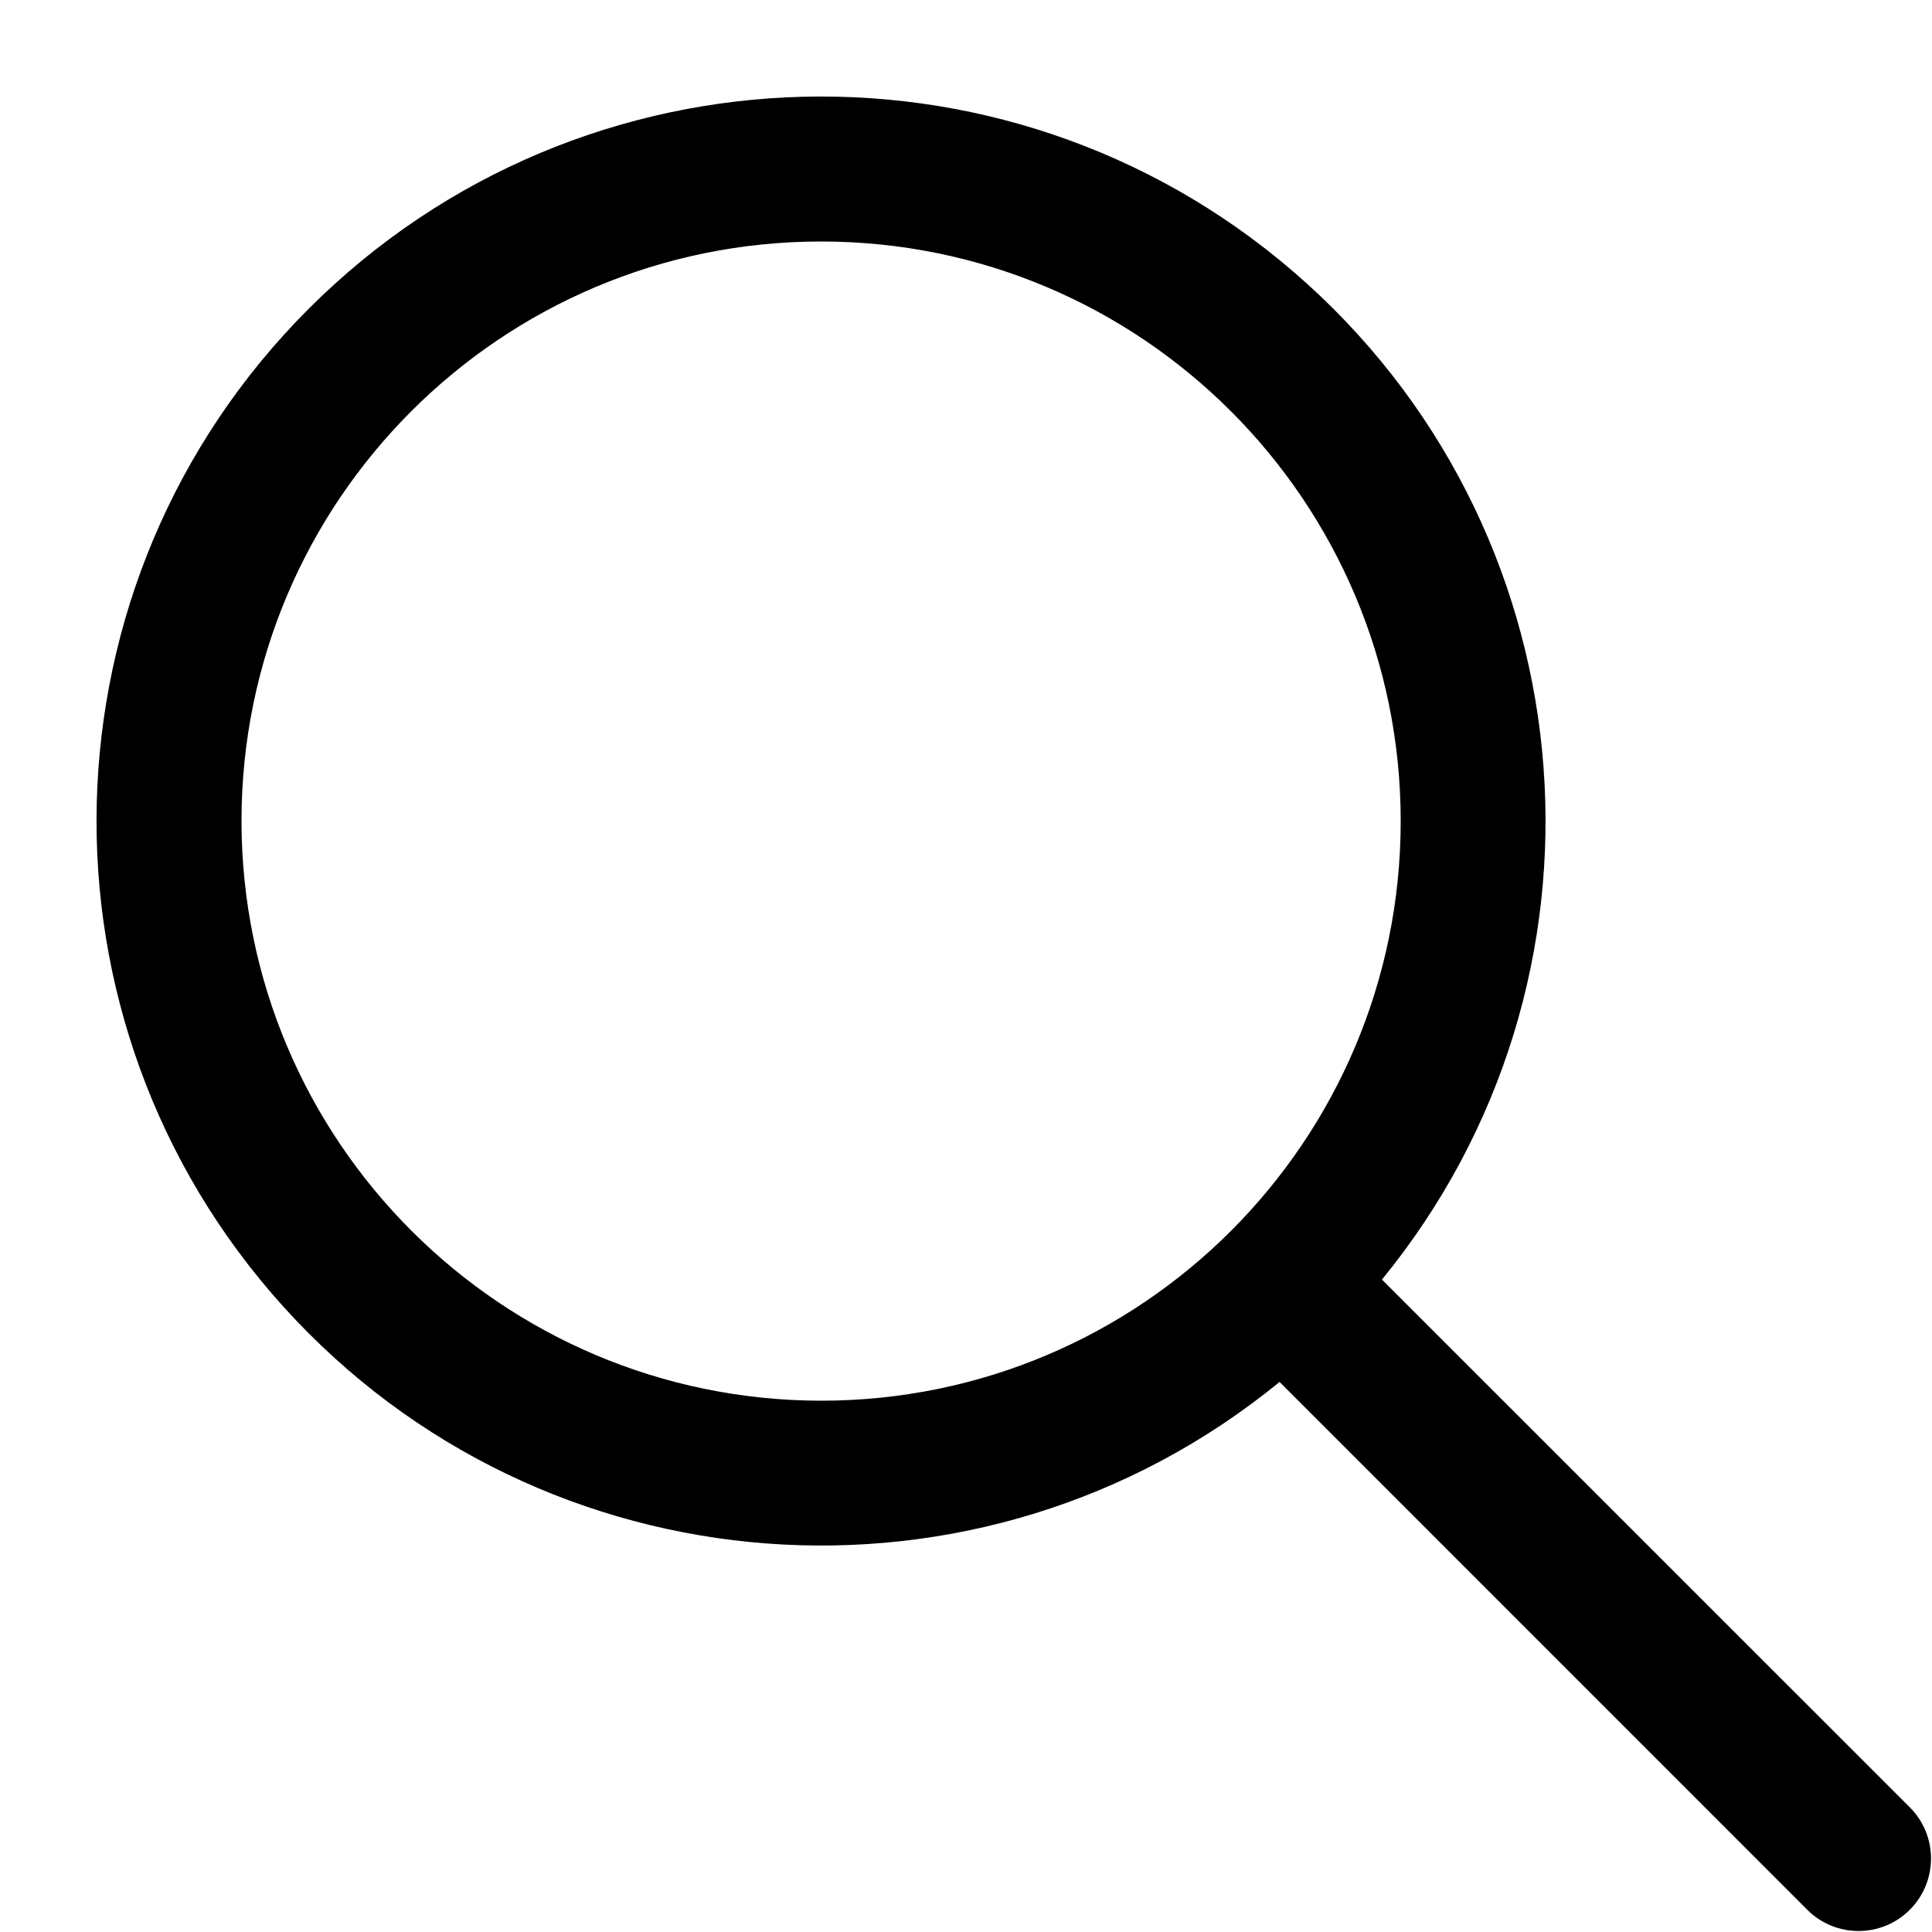
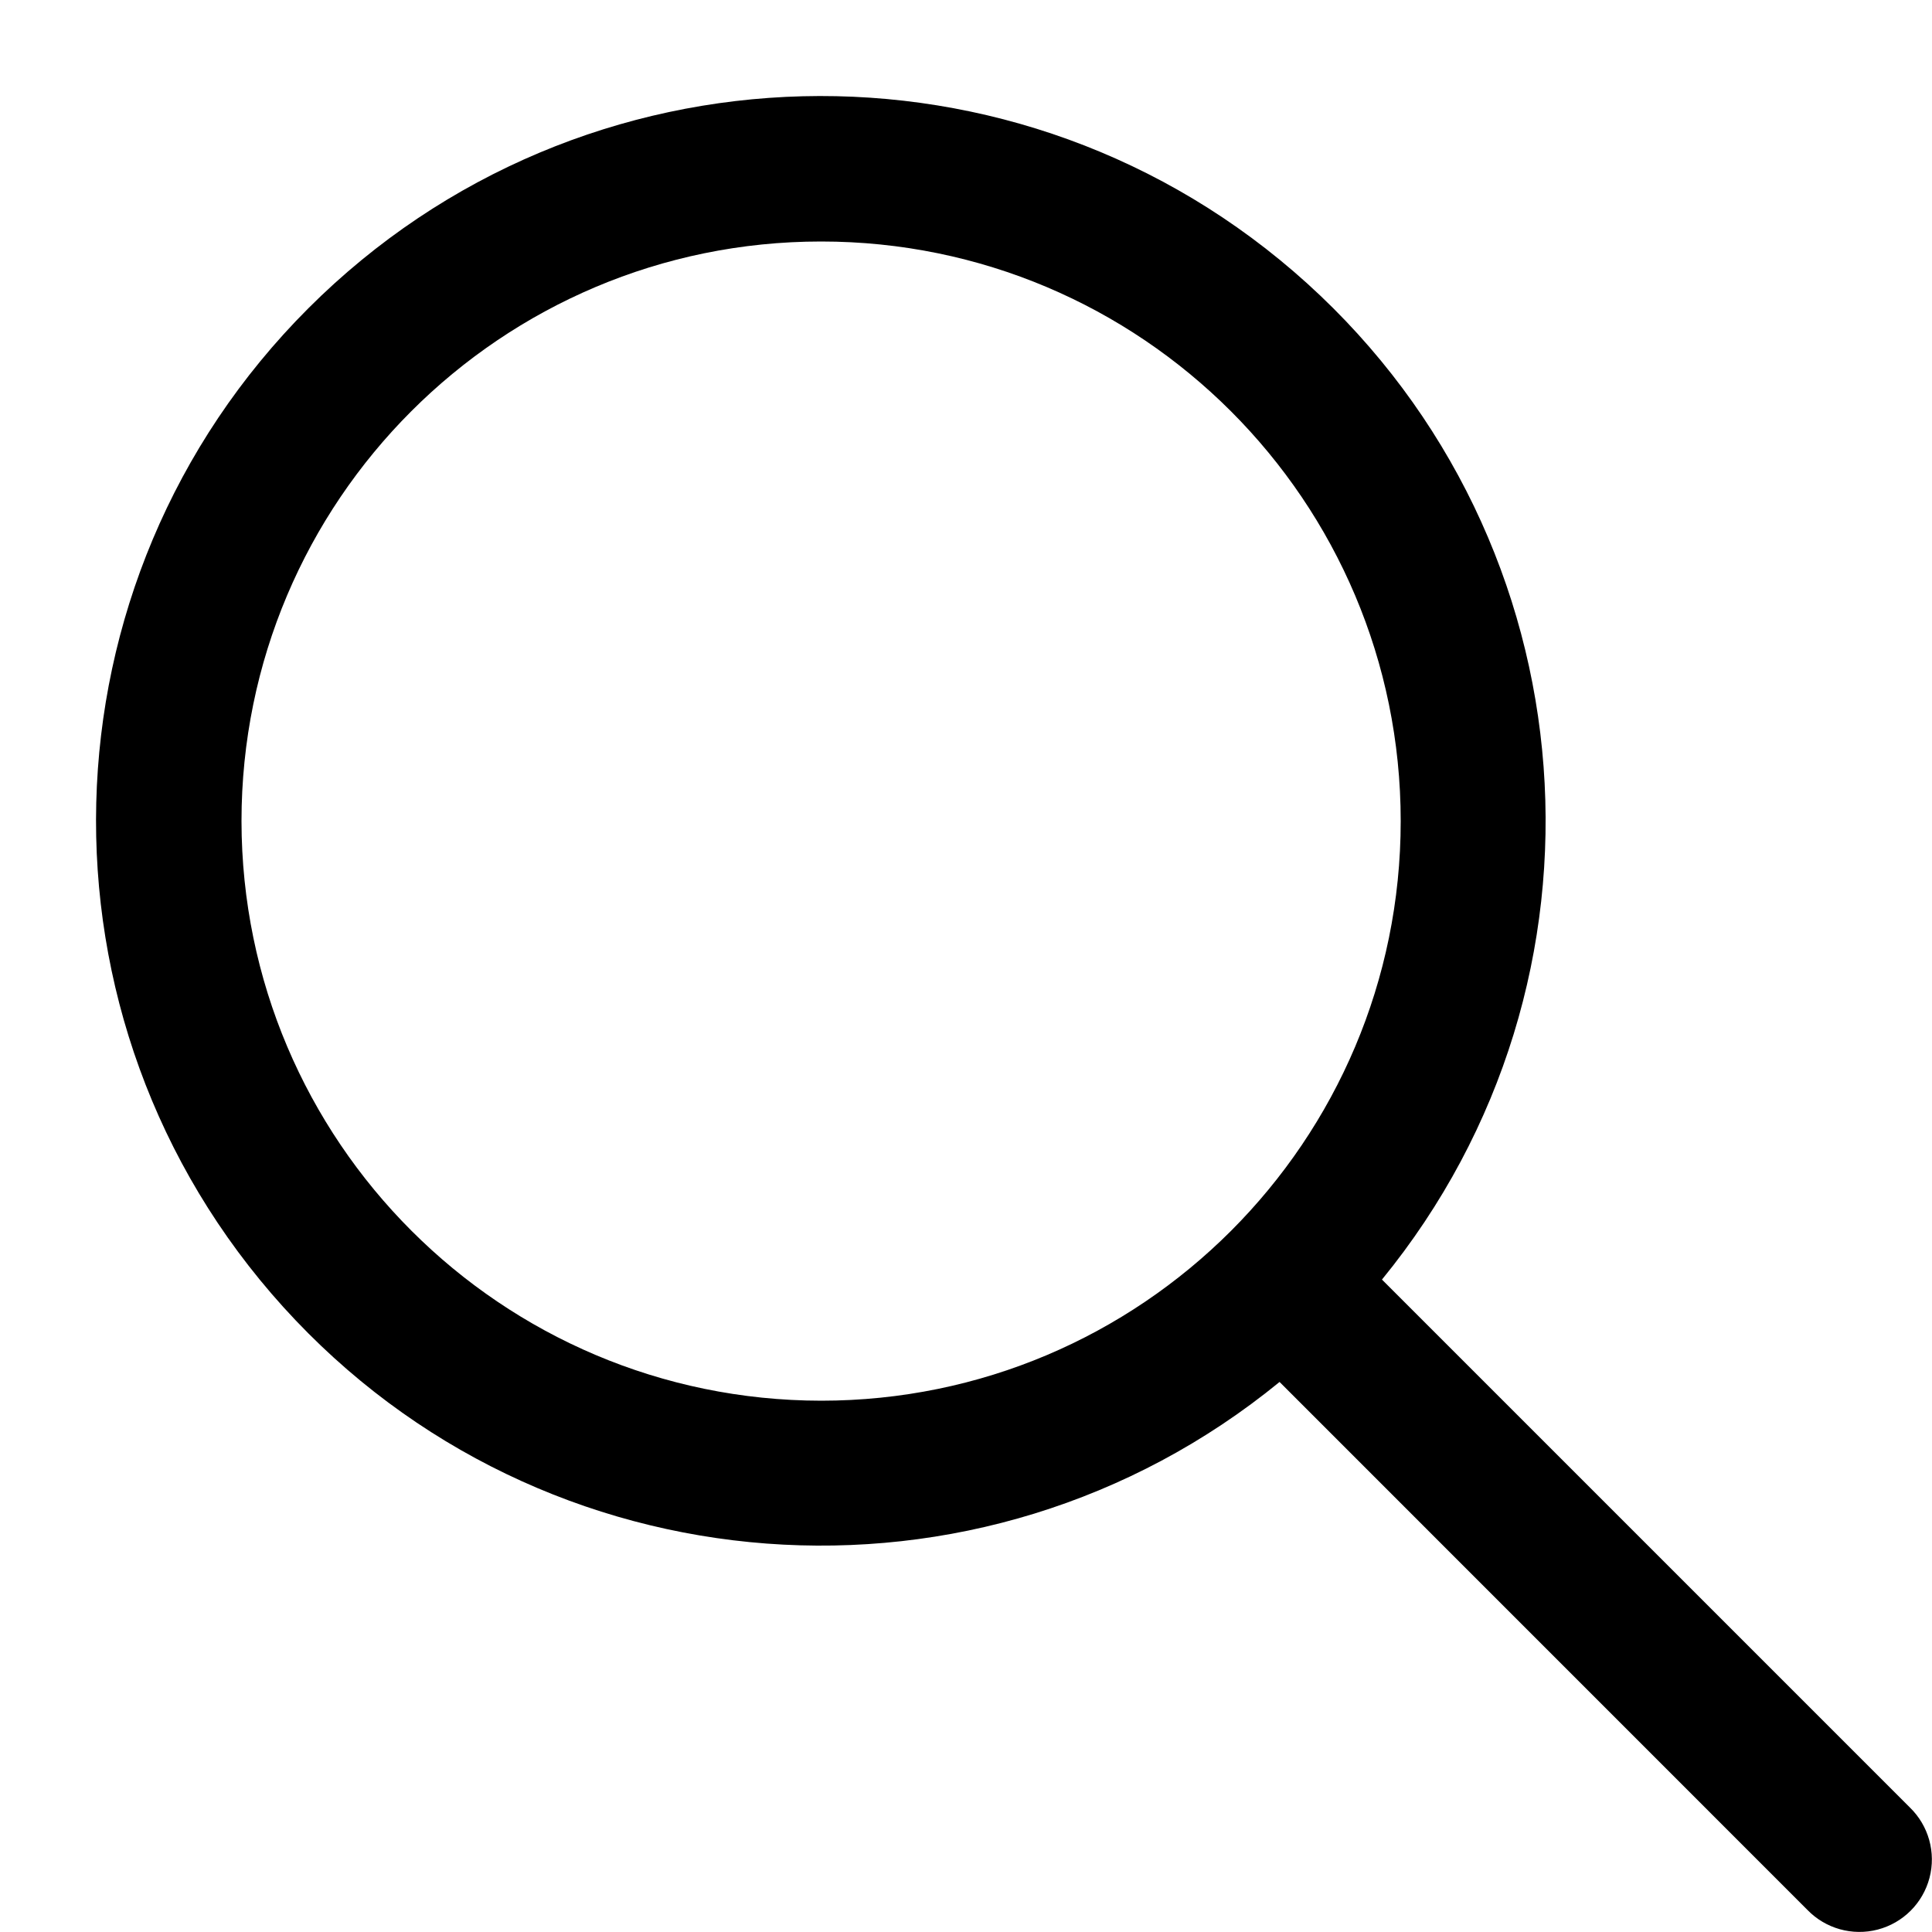
- <svg xmlns="http://www.w3.org/2000/svg" height="20" viewBox="0 0 20 20" width="20">
-   <path d="M19.77 18.709l-5.464-5.463a7.5 7.5 0 1 0-1.06 1.06l5.463 5.464a.75.75 0 1 0 1.061-1.061zM2.5 8.5a6 6 0 1 1 6 6 6.007 6.007 0 0 1-6-6z" />
+ <svg xmlns="http://www.w3.org/2000/svg" width="20" height="20">
+   <path d="M19.77 18.71l-5.464-5.464a7.503 7.503 0 1 0-1.06 1.06l5.463 5.464a.75.75 0 1 0 1.061-1.06zM2.5 8.5a6 6 0 1 1 6 6 6.007 6.007 0 0 1-6-6z" />
</svg>
